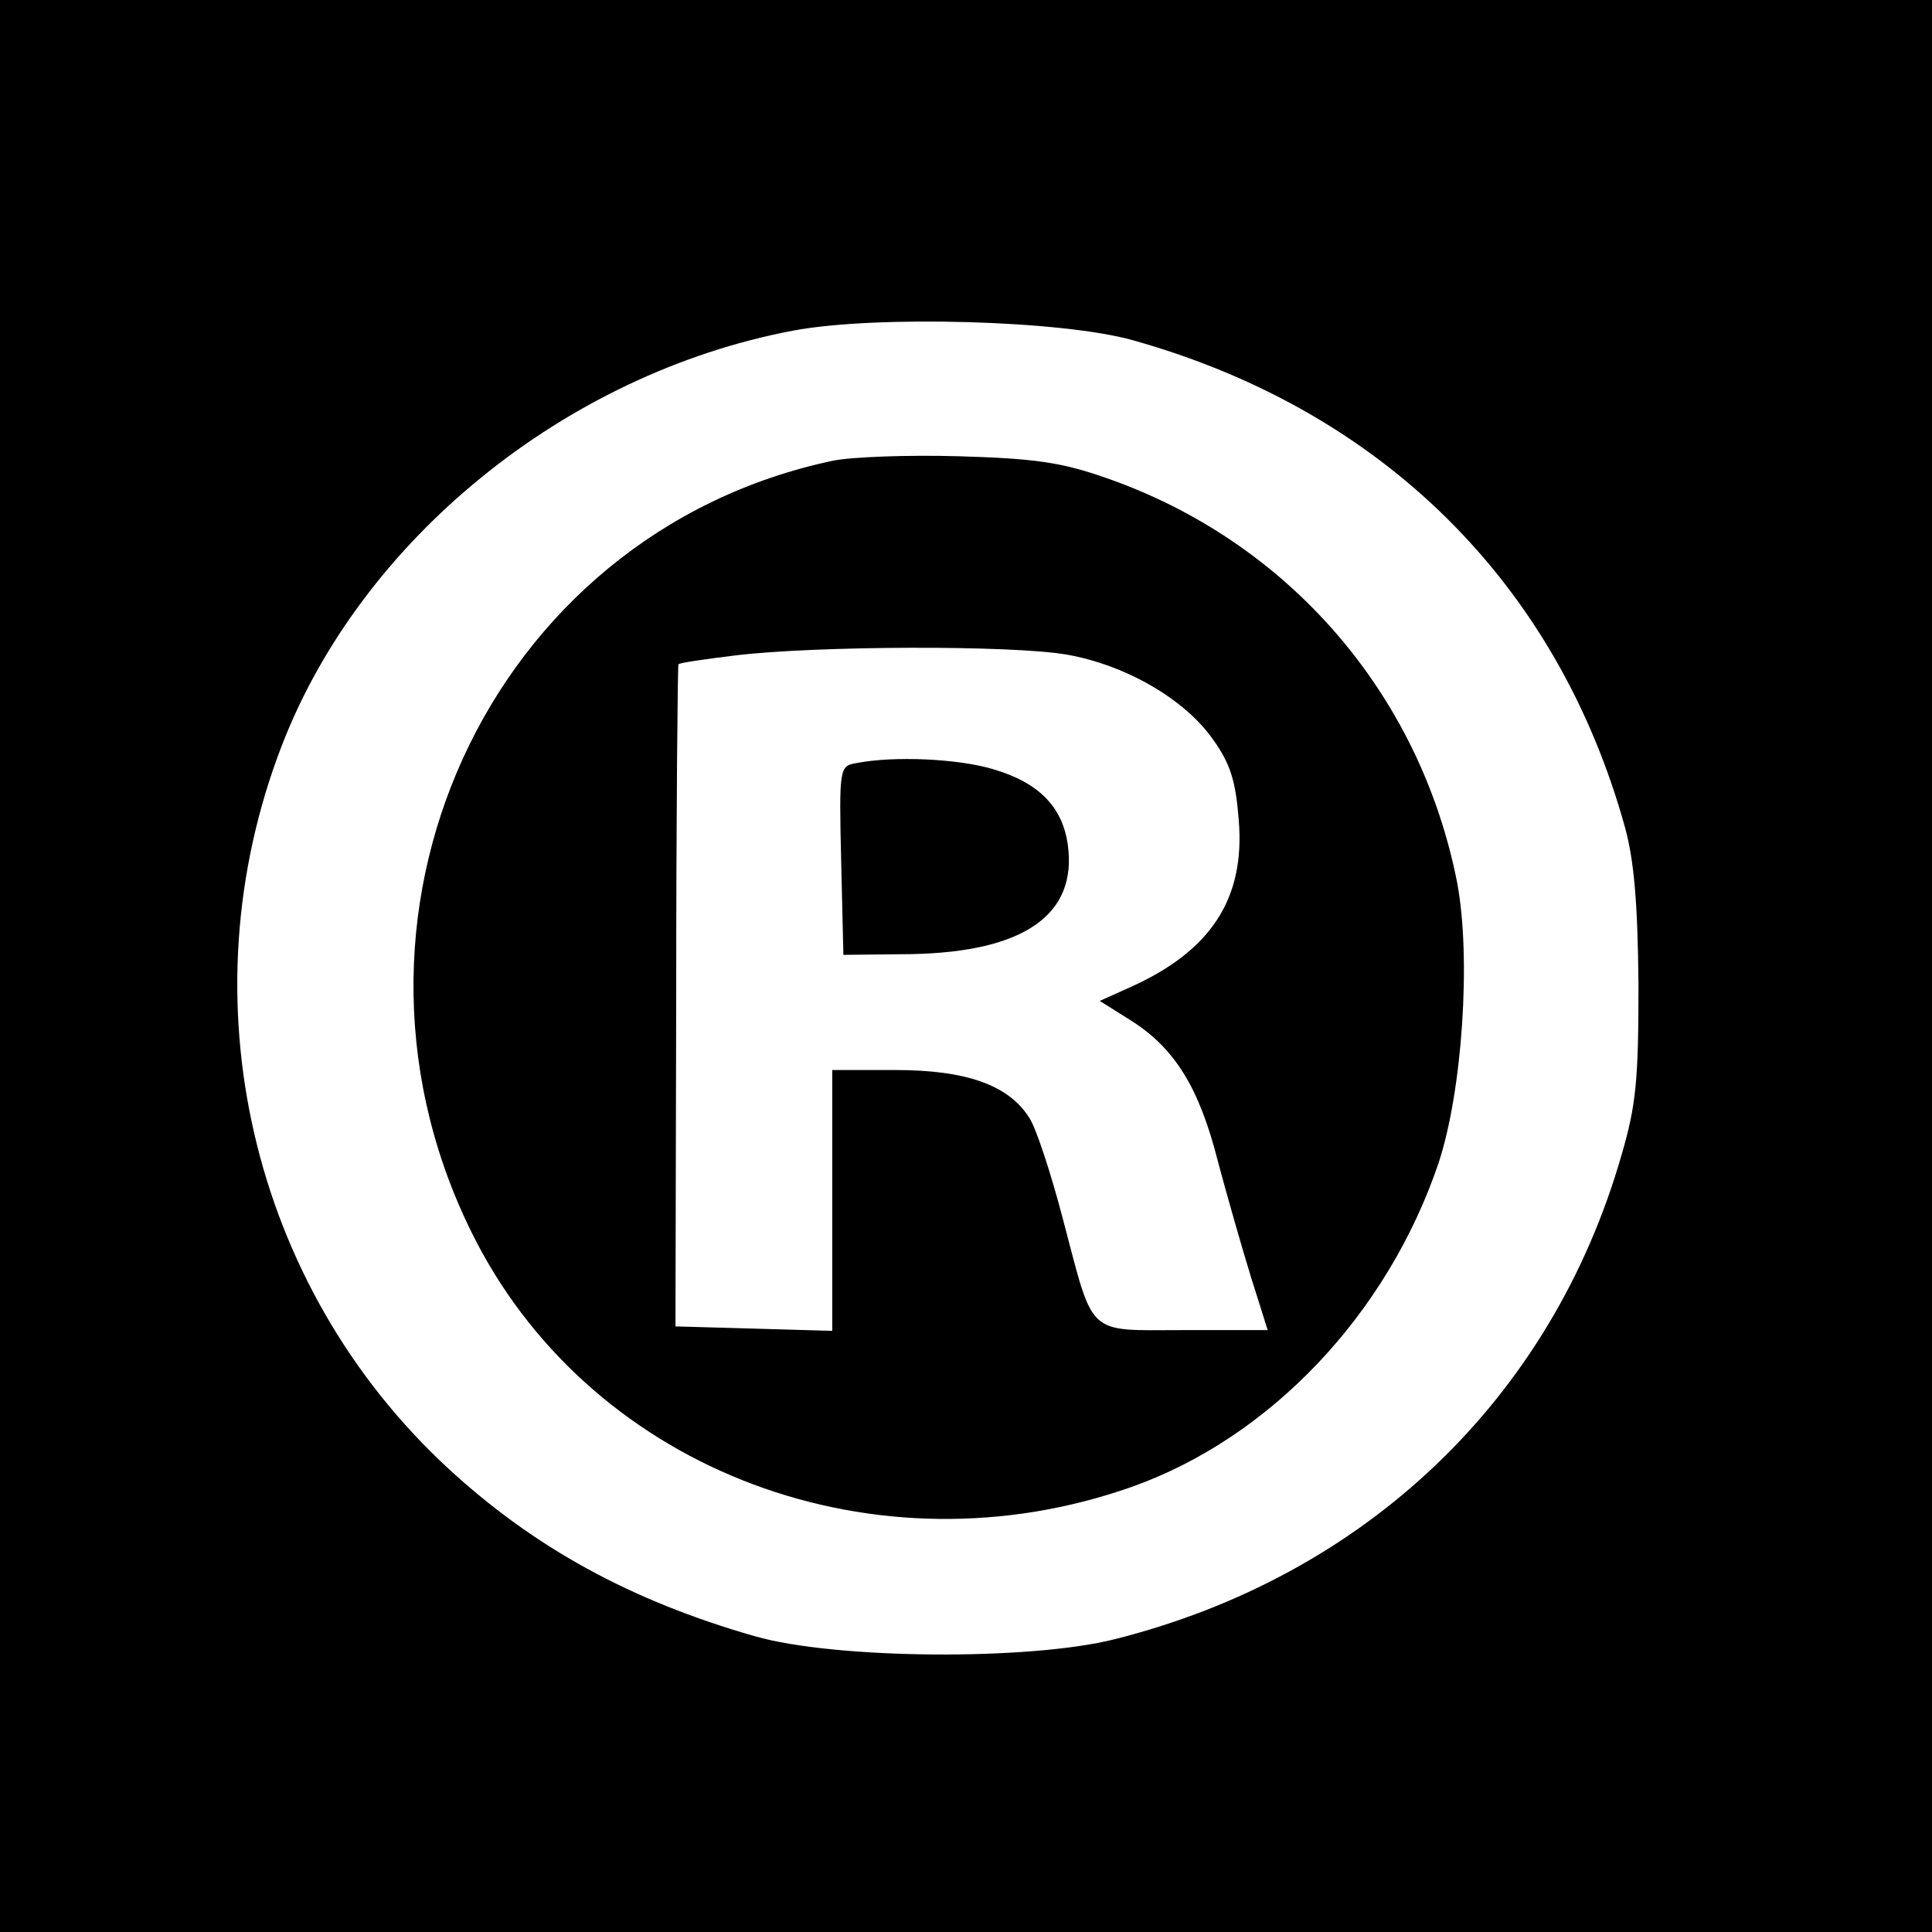
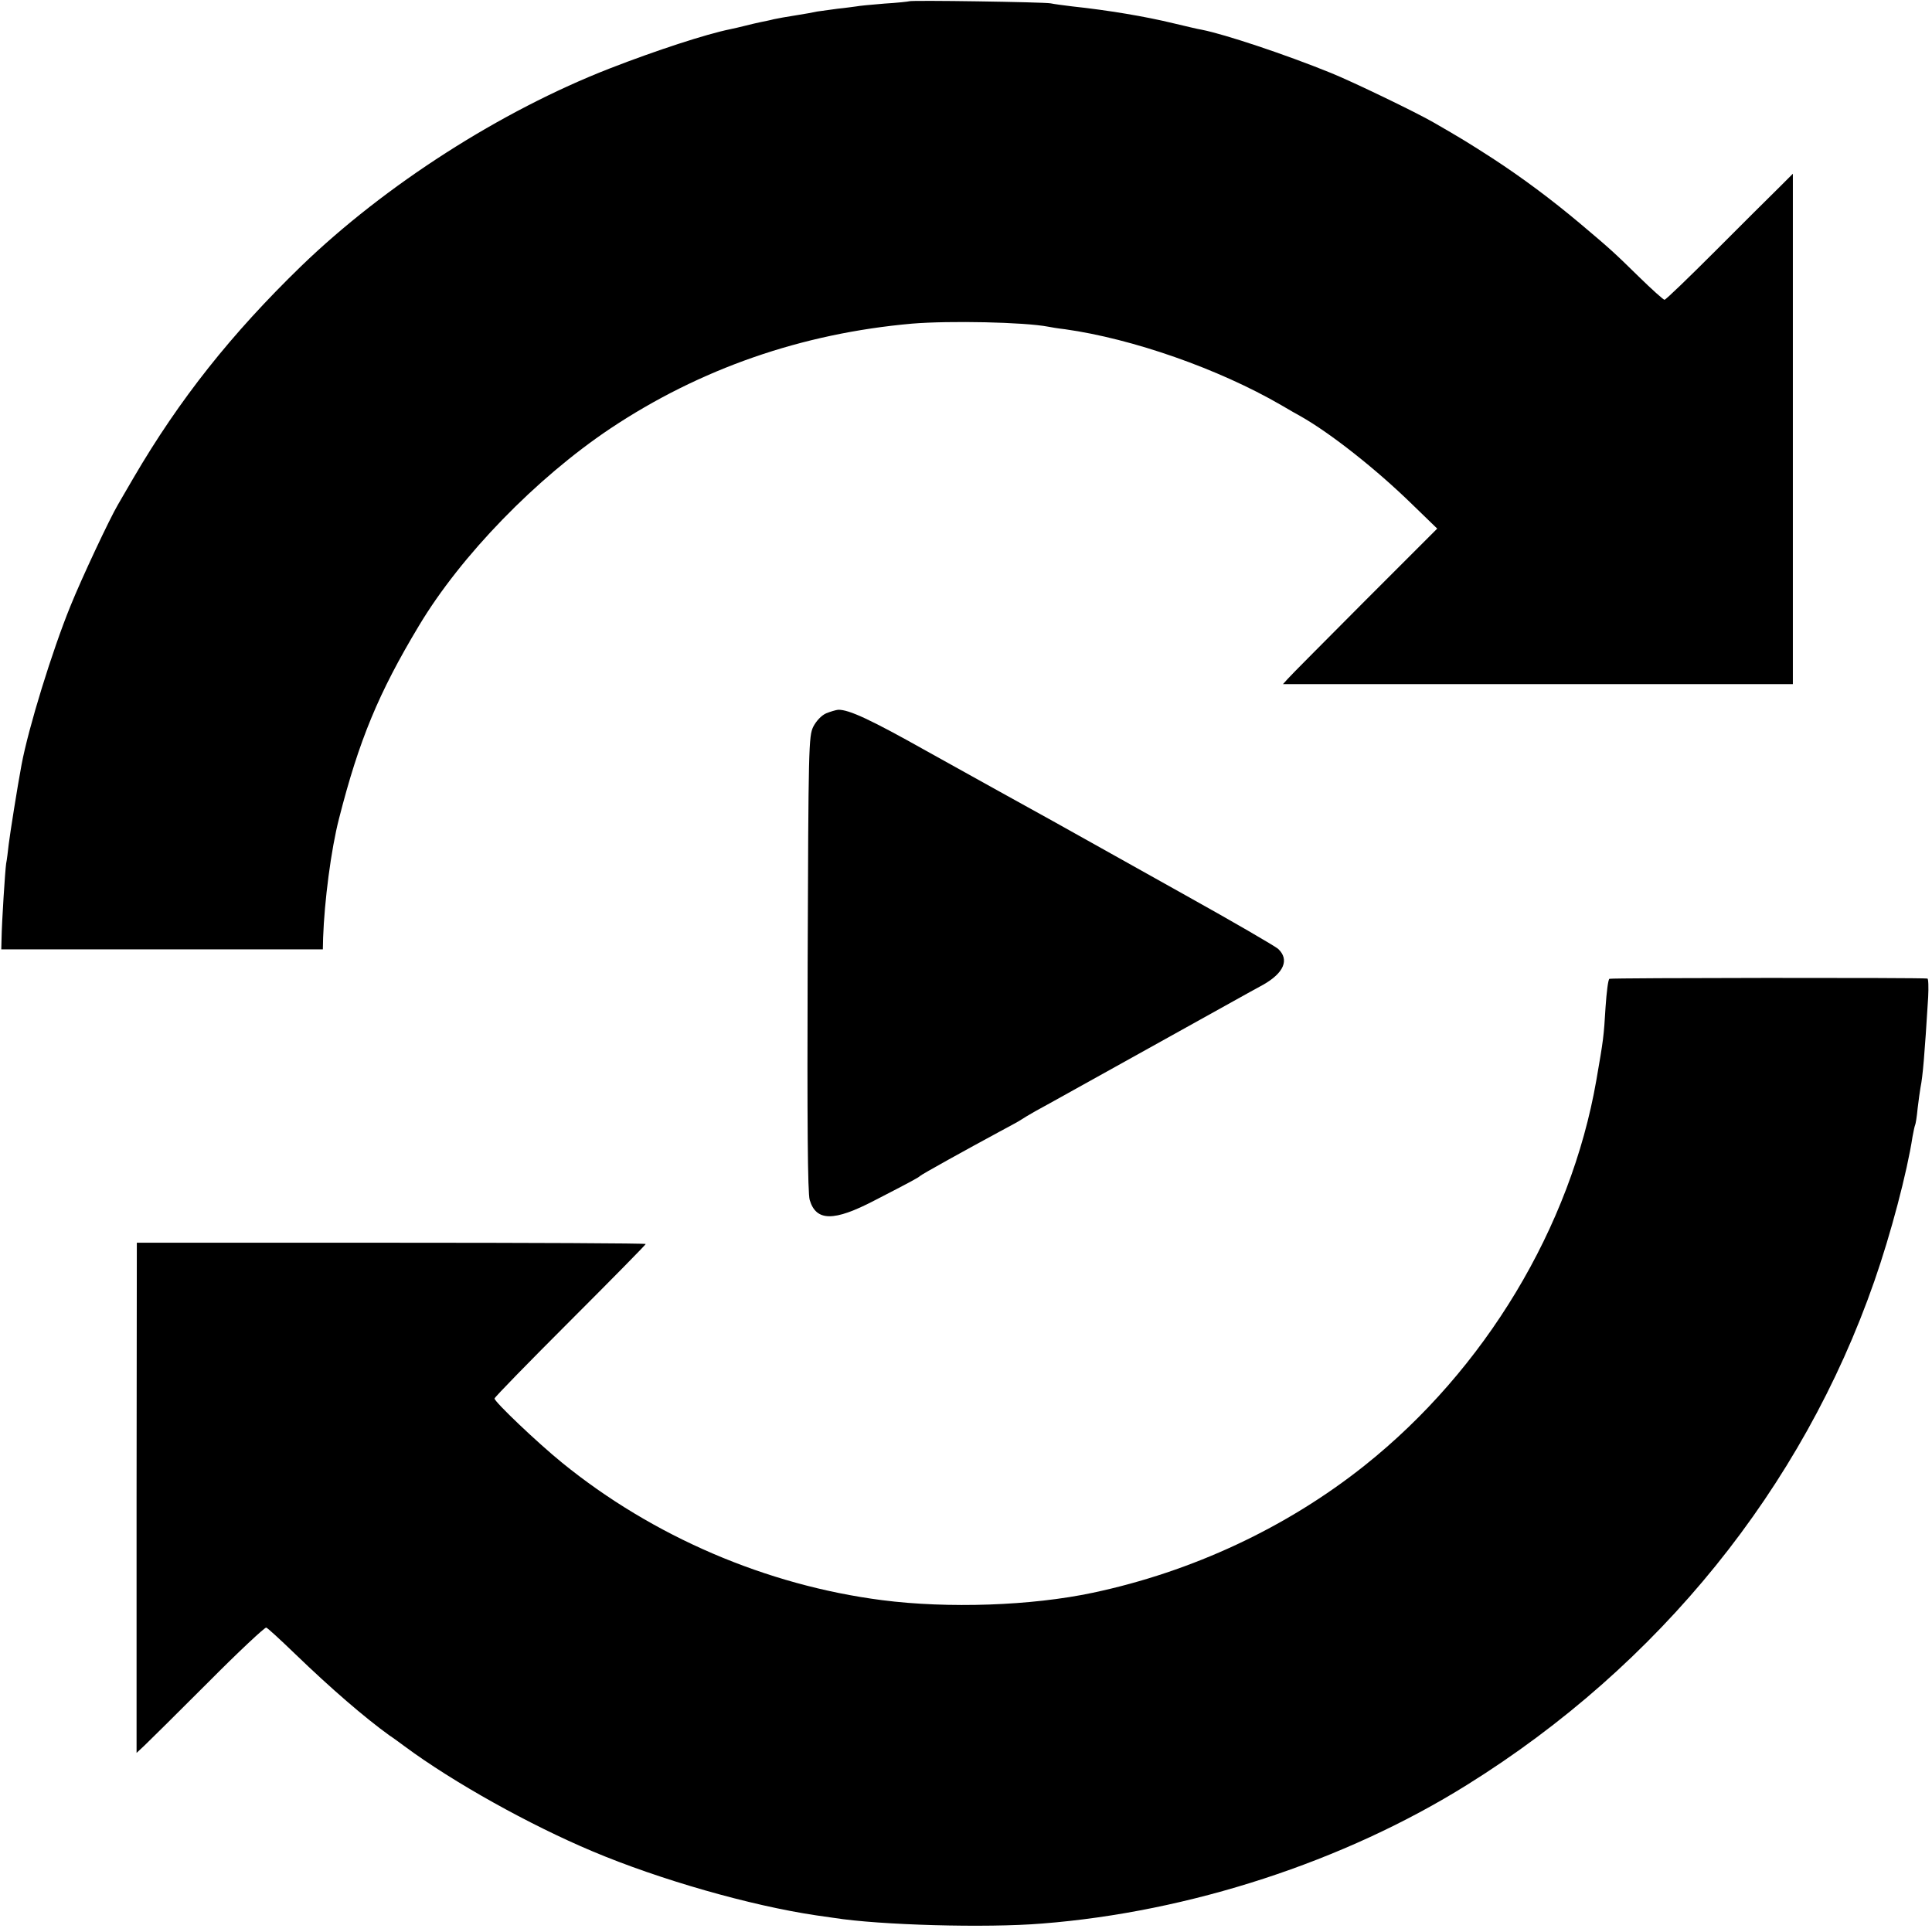
- <svg xmlns="http://www.w3.org/2000/svg" version="1.0" width="260pt" height="260pt" viewBox="0 0 260 260" preserveAspectRatio="xMidYMid meet">
-   <g transform="translate(0,260) scale(0.1,-0.1)" fill="#000000" stroke="none">
-     <path d="M0 1300 l0 -1300 1300 0 1300 0 0 1300 0 1300 -1300 0 -1300 0 0 -1300z m1525 842 c335 -94 571 -327 662 -656 12 -44 17 -101 18 -211 0 -128 -3 -162 -23 -230 -94 -327 -344 -566 -682 -651 -115 -29 -376 -27 -484 4 -168 48 -298 120 -413 226 -266 246 -355 632 -224 972 107 278 382 501 688 559 111 21 363 14 458 -13z" />
-     <path d="M1121 1980 c-465 -98 -703 -620 -480 -1051 161 -310 539 -451 882 -330 186 66 344 232 413 436 32 97 44 276 25 377 -50 255 -228 460 -473 545 -60 21 -96 26 -198 29 -69 2 -145 -1 -169 -6z m315 -261 c79 -14 159 -60 197 -115 23 -32 30 -56 34 -107 9 -106 -37 -177 -147 -226 l-40 -18 43 -27 c58 -37 91 -90 116 -189 12 -45 32 -115 44 -154 l23 -73 -113 0 c-133 0 -120 -11 -163 151 -16 61 -36 122 -45 135 -28 44 -85 64 -180 64 l-85 0 0 -175 0 -176 -105 3 -106 3 1 444 c0 245 2 446 3 447 1 2 36 7 77 12 107 13 372 14 446 1z" />
-     <path d="M1152 1573 c-22 -4 -23 -6 -20 -131 l3 -127 92 1 c151 3 223 53 210 147 -7 51 -39 84 -101 102 -47 14 -133 18 -184 8z" />
+ <svg xmlns="http://www.w3.org/2000/svg" version="1.0" width="754pt" height="754pt" viewBox="0 0 754 754" preserveAspectRatio="xMidYMid meet">
+   <g transform="translate(0,754) scale(0.1,-0.1)" fill="#000000" stroke="none">
+     <path d="M3548 7535 c-2 -1 -45 -6 -96 -9 -51 -4 -101 -9 -110 -11 -9 -1 -42 -6 -73 -9 -31 -4 -67 -9 -80 -11 -13 -3 -51 -10 -84 -15 -33 -5 -71 -12 -85 -15 -14 -4 -36 -8 -50 -11 -14 -3 -41 -9 -60 -14 -19 -5 -46 -11 -60 -14 -94 -19 -290 -83 -470 -153 -426 -166 -877 -455 -1205 -772 -271 -263 -474 -518 -654 -826 -29 -49 -56 -97 -61 -105 -32 -54 -141 -286 -185 -395 -71 -174 -164 -475 -191 -620 -16 -85 -45 -269 -50 -310 -3 -27 -7 -61 -10 -75 -4 -27 -17 -228 -18 -295 l-1 -40 628 0 627 0 1 45 c5 143 31 345 62 465 78 306 154 490 312 753 164 274 458 576 746 769 351 234 748 372 1179 410 146 12 437 6 531 -12 9 -2 39 -7 66 -10 263 -37 598 -154 843 -296 30 -18 64 -37 75 -43 117 -66 297 -208 437 -345 l97 -94 -282 -282 c-155 -156 -291 -292 -301 -304 l-19 -21 995 0 995 0 0 996 0 996 -54 -54 c-30 -29 -141 -140 -246 -245 -106 -106 -196 -193 -201 -193 -4 0 -49 40 -100 90 -98 96 -110 107 -231 209 -111 93 -222 176 -340 253 -90 58 -122 78 -230 140 -67 39 -316 159 -400 193 -177 72 -414 151 -505 169 -14 2 -63 14 -110 25 -111 27 -255 51 -395 66 -33 4 -71 9 -85 12 -26 5 -547 13 -552 8z" />
+     <path d="M3224 4756 c-18 -8 -38 -29 -50 -52 -18 -37 -19 -75 -22 -924 -2 -622 0 -896 8 -923 25 -84 94 -85 253 -2 140 72 171 89 177 95 5 6 184 105 310 173 41 22 80 43 85 47 6 4 30 19 55 33 25 13 225 125 445 247 220 122 420 234 445 247 81 46 103 98 58 140 -13 11 -176 106 -363 210 -187 105 -419 234 -515 288 -96 53 -193 107 -215 119 -22 12 -148 82 -279 155 -219 123 -303 162 -345 161 -9 -1 -30 -7 -47 -14z" />
+     <path d="M6281 3720 c-5 -3 -11 -52 -15 -110 -7 -116 -8 -125 -36 -286 -100 -574 -435 -1130 -905 -1504 -304 -242 -673 -414 -1060 -496 -240 -51 -565 -62 -822 -29 -451 58 -895 248 -1250 537 -96 78 -263 237 -263 250 0 5 133 141 295 303 162 162 295 297 295 300 0 3 -447 5 -993 5 l-993 0 -1 -995 0 -996 30 28 c16 15 128 126 248 246 120 121 223 217 228 215 5 -1 56 -48 113 -103 141 -136 271 -248 368 -318 14 -9 41 -29 60 -43 189 -140 487 -306 732 -409 263 -111 617 -212 873 -250 22 -3 54 -8 70 -10 176 -28 593 -40 812 -22 575 45 1179 242 1658 541 750 467 1309 1159 1590 1966 64 183 128 426 149 564 4 21 8 41 10 45 2 3 7 33 10 66 4 33 9 69 11 80 9 44 16 125 30 353 2 39 1 73 -3 73 -23 4 -1235 3 -1241 -1z" />
  </g>
</svg>
